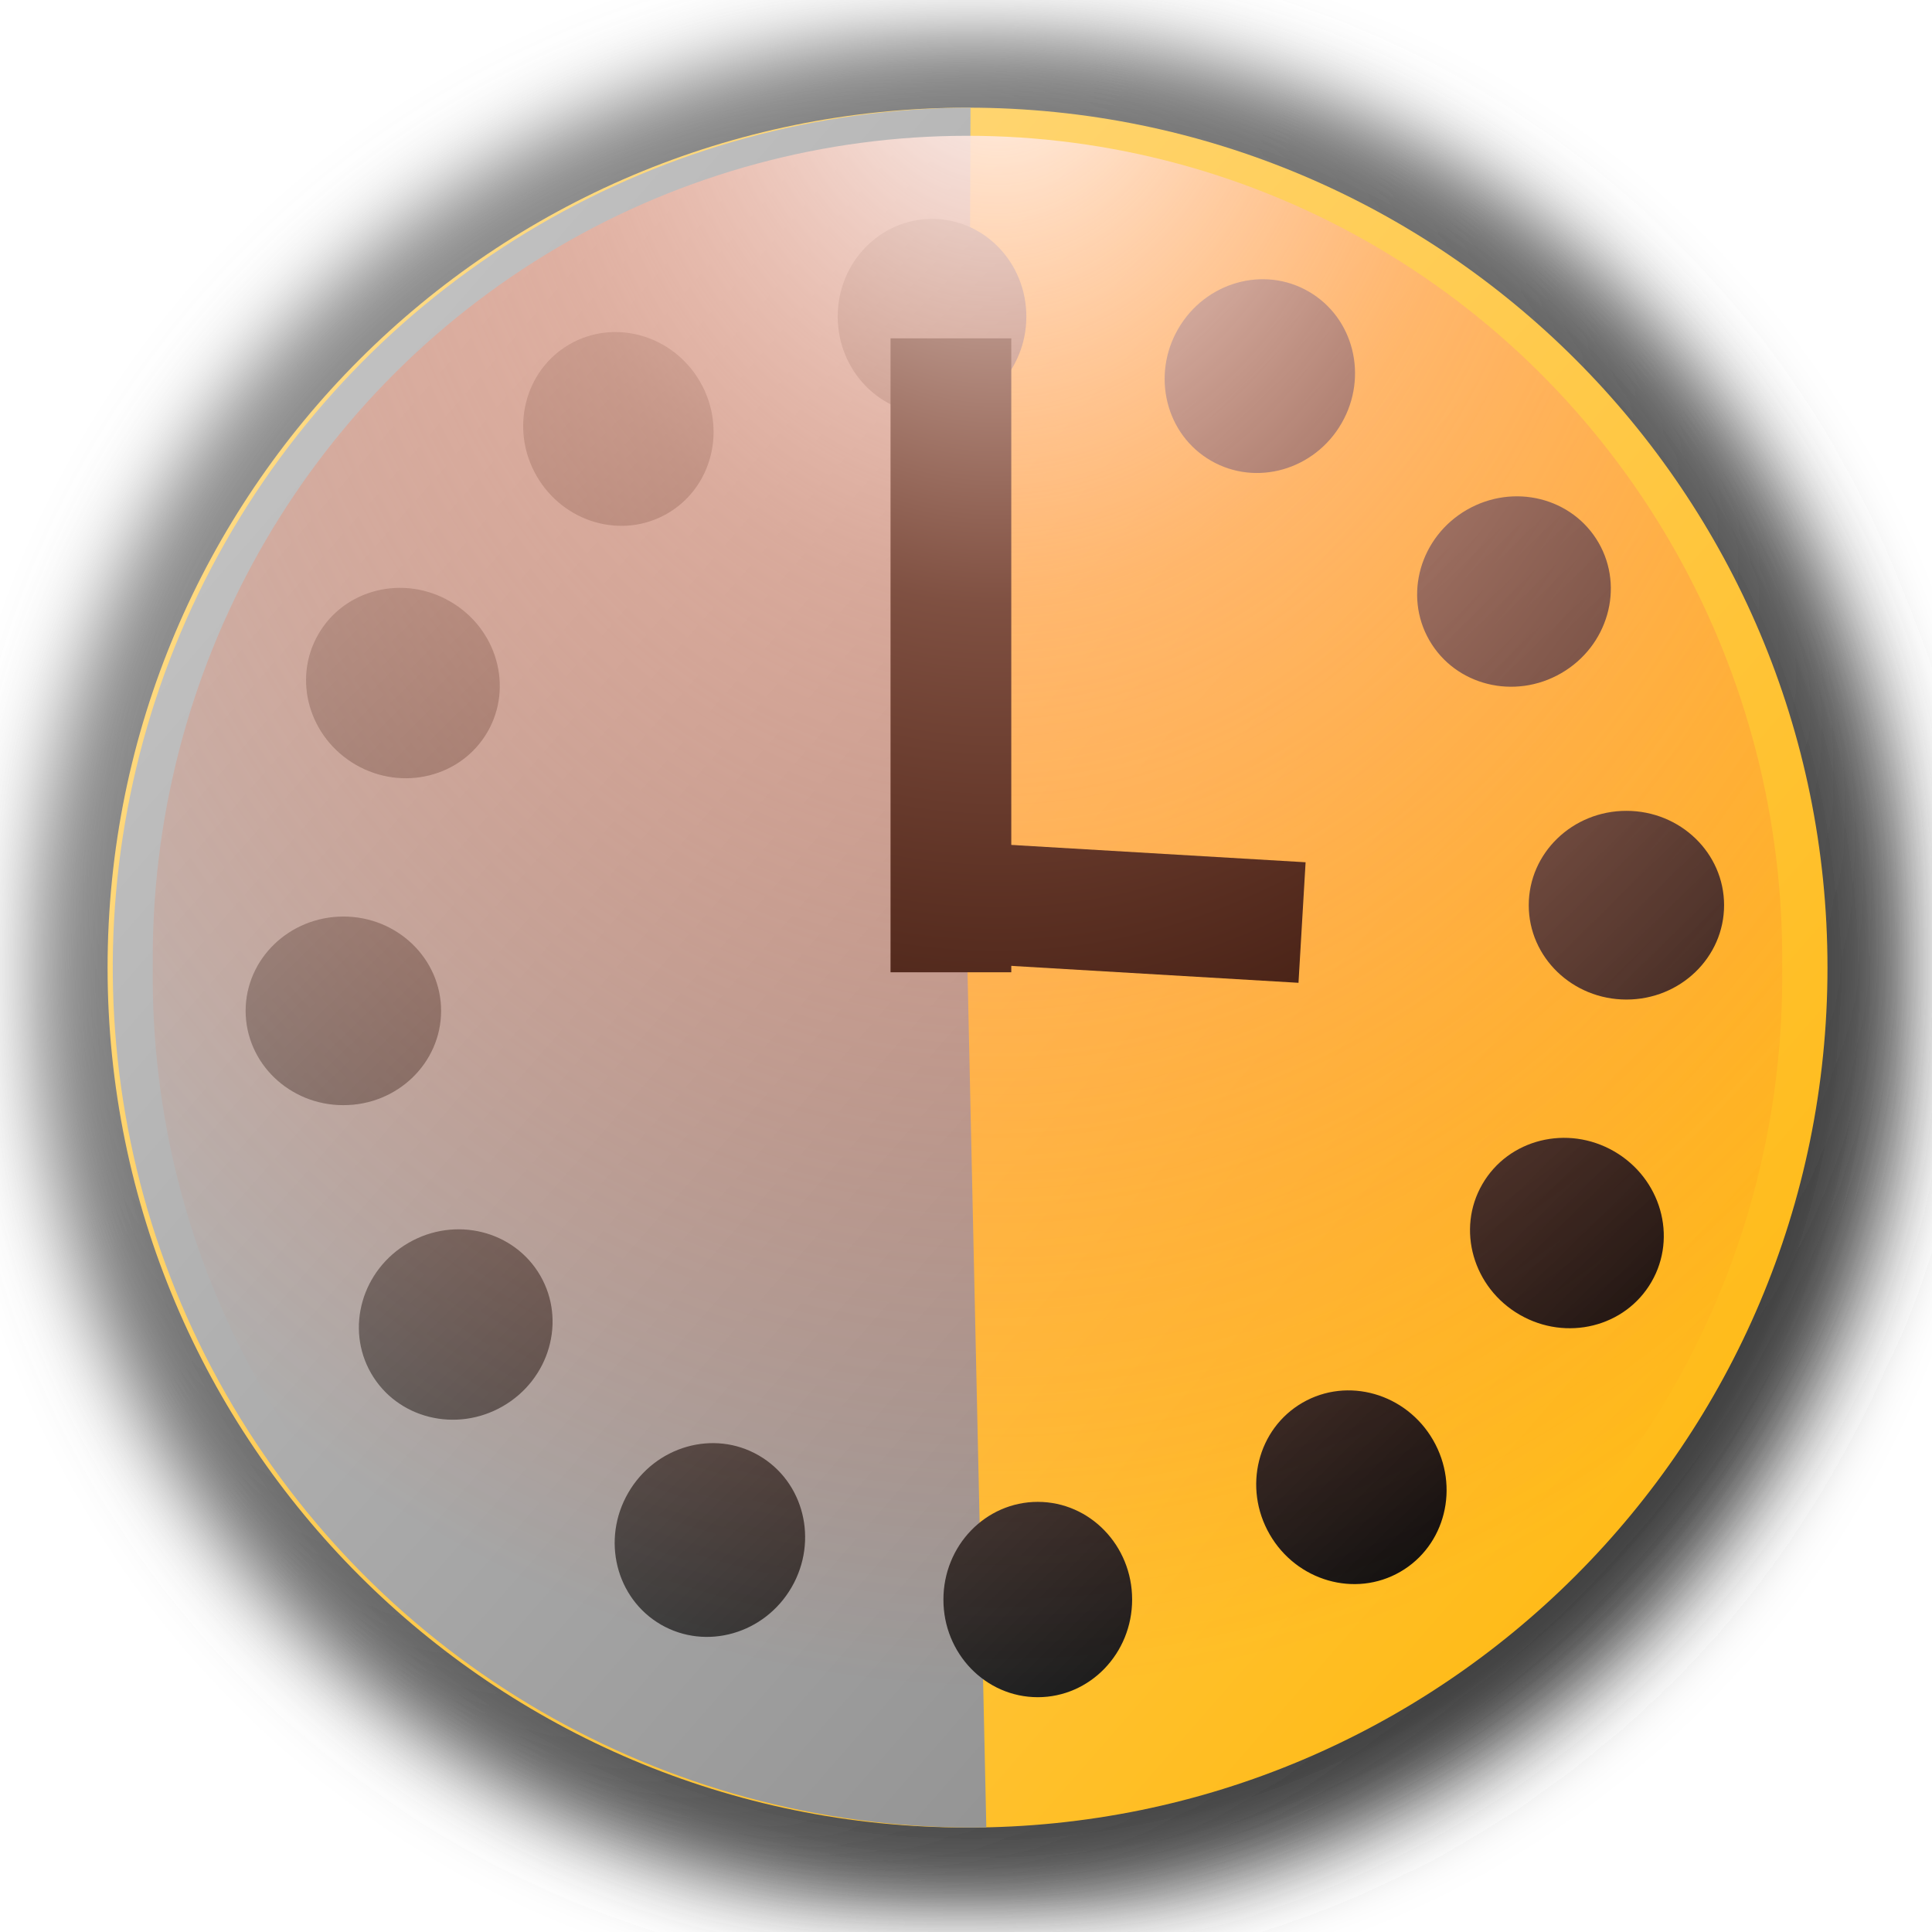
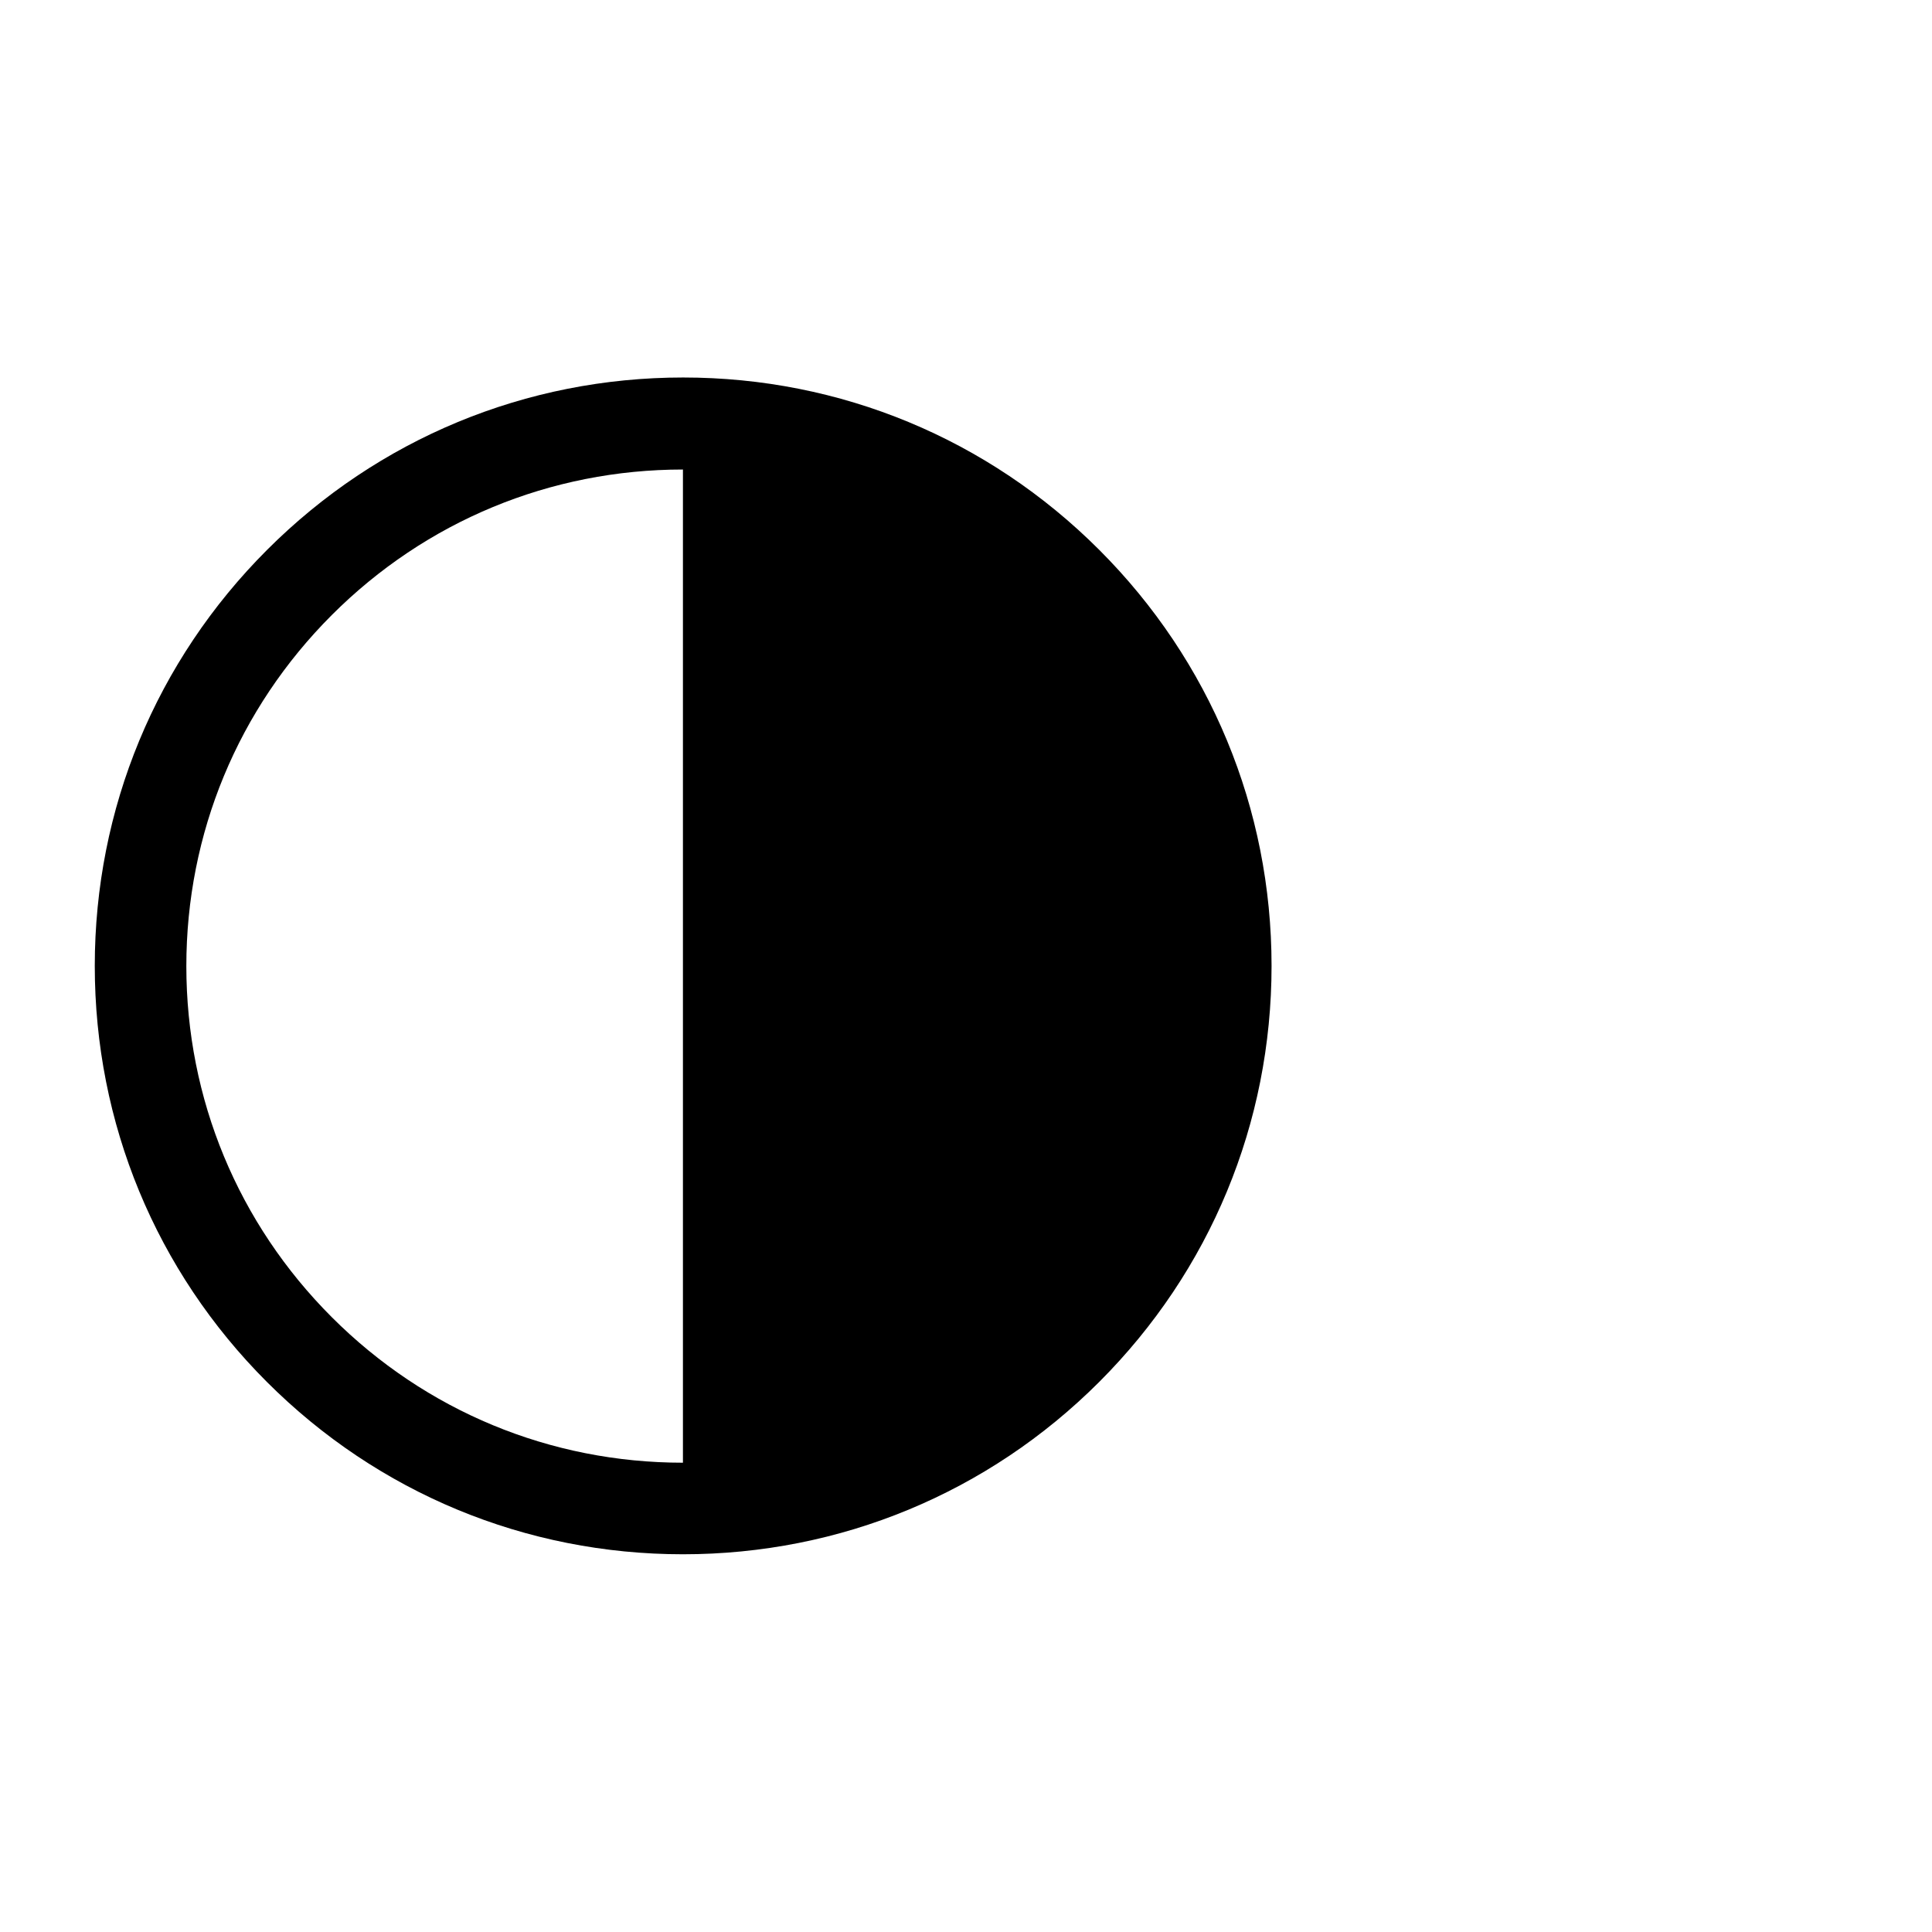
- <svg xmlns="http://www.w3.org/2000/svg" xmlns:xlink="http://www.w3.org/1999/xlink" width="16px" height="16px" id="svg2987" version="1.1">
-   <defs id="defs2989">
-     <linearGradient id="linearGradient4465">
-       <stop id="stop4467" offset="0" style="stop-color:#c1c1c1;stop-opacity:1;" />
-       <stop id="stop4469" offset="1" style="stop-color:#8c8c8c;stop-opacity:1;" />
-     </linearGradient>
-     <linearGradient id="linearGradient4424">
-       <stop style="stop-color:#000000;stop-opacity:1;" offset="0" id="stop4426" />
-       <stop style="stop-color:#b3b3b3;stop-opacity:1;" offset="1" id="stop4428" />
-     </linearGradient>
-     <linearGradient id="linearGradient4357">
-       <stop id="stop4359" offset="0" style="stop-color:#ffffff;stop-opacity:1;" />
-       <stop style="stop-color:#ffa184;stop-opacity:0.498;" offset="0.364" id="stop4473" />
-       <stop id="stop4361" offset="1" style="stop-color:#ff440a;stop-opacity:0;" />
-     </linearGradient>
-     <linearGradient id="linearGradient4347">
-       <stop id="stop4349" offset="0" style="stop-color:#909090;stop-opacity:1;" />
-       <stop id="stop4351" offset="1" style="stop-color:#3c3c3c;stop-opacity:1;" />
-     </linearGradient>
-     <linearGradient id="linearGradient3767">
-       <stop style="stop-color:#ffda82;stop-opacity:1;" offset="0" id="stop3769" />
-       <stop style="stop-color:#ffbb19;stop-opacity:1;" offset="1" id="stop3771" />
-     </linearGradient>
-     <linearGradient xlink:href="#linearGradient4347" id="linearGradient3779" x1="2.225" y1="2.83" x2="14.039" y2="13.172" gradientUnits="userSpaceOnUse" />
-     <filter id="filter4339">
-       <feGaussianBlur stdDeviation="0.324" id="feGaussianBlur4341" />
-     </filter>
-     <linearGradient xlink:href="#linearGradient3767" id="linearGradient4345" gradientUnits="userSpaceOnUse" x1="2.225" y1="2.83" x2="14.039" y2="13.172" />
-     <linearGradient xlink:href="#linearGradient4424" id="linearGradient4430" x1="10.74" y1="16.149" x2="6.306" y2="-1.28" gradientUnits="userSpaceOnUse" />
-     <radialGradient xlink:href="#linearGradient4357" id="radialGradient4440" gradientUnits="userSpaceOnUse" gradientTransform="matrix(1.571298,0.01074232,-0.01353758,1.980168,-4.565548,-0.6835587)" cx="8.198" cy="-0.08" fx="8.198" fy="-0.08" r="7.778" />
-     <linearGradient xlink:href="#linearGradient4465" id="linearGradient4471" gradientUnits="userSpaceOnUse" x1="2.225" y1="2.83" x2="14.039" y2="13.172" />
-   </defs>
-   <g id="layer4" style="display:inline">
-     <path style="fill:url(#linearGradient3779);fill-opacity:1;stroke:none;display:inline;filter:url(#filter4339)" id="path2997" d="m 15.822,8.133 a 7.778,7.778 0 1 1 -15.556,0 7.778,7.778 0 1 1 15.556,0 z" transform="translate(0,-0.08838835)" />
+ <svg xmlns="http://www.w3.org/2000/svg" version="1.1" id="Ebene_1" x="0px" y="0px" viewBox="0 0 841.9 841.9" enable-background="new 0 0 841.9 841.9" xml:space="preserve">
+   <g>
+     <path d="M297.6,677.3c-68.5,0-132.9-26.7-181.3-75.1S41.3,489.4,41.3,420.9s26.7-132.9,75.1-181.3c48.4-48.4,112.8-75.1,181.3-75.1   s132.9,26.7,181.3,75.1c48.4,48.4,75.1,112.8,75.1,181.3s-26.7,132.9-75.1,181.3S366.1,677.3,297.6,677.3z M297.6,204.6   c-57.8,0-112.1,22.5-153,63.4c-40.9,40.9-63.4,95.2-63.4,153c0,57.8,22.5,112.1,63.4,153c40.9,40.9,95.2,63.4,153,63.4   c57.8,0,112.1-22.5,153-63.4c40.9-40.9,63.4-95.2,63.4-153c0-57.8-22.5-112.1-63.4-153C409.8,227.1,355.4,204.6,297.6,204.6z" />
  </g>
-   <g id="layer1" style="display:inline">
-     <path transform="matrix(0.9156293,0,0,0.9156293,0.6473722,0.5665854)" d="m 15.822,8.133 a 7.778,7.778 0 1 1 -15.556,0 7.778,7.778 0 1 1 15.556,0 z" id="path4343" style="fill:url(#linearGradient4345);fill-opacity:1;stroke:none" />
-   </g>
-   <g id="layer5" style="display:inline">
-     <path style="fill:url(#linearGradient4471);fill-opacity:1;stroke:none;display:inline" id="path4462" d="M 8.214,15.91 A 7.778,7.778 0 1 1 8.071,0.355 L 8.043,8.133 z" transform="matrix(0.9156293,0,0,0.9156293,0.6473722,0.5665854)" />
-   </g>
-   <g id="layer2" style="display:inline">
-     <path id="use4309" transform="matrix(0.773237,-0.4464286,0.4464286,0.773237,-1.97159,5.552933)" style="fill:url(#linearGradient4430);fill-opacity:1;stroke:none" d="M 8.875,2.031 C 8.875,2.532 8.483,2.938 8,2.938 7.517,2.938 7.125,2.532 7.125,2.031 7.125,1.531 7.517,1.125 8,1.125 c 0.483,0 0.875,0.406 0.875,0.906 z M 5.848,2.636 C 6.099,3.069 5.962,3.617 5.544,3.858 5.125,4.1 4.583,3.944 4.333,3.511 4.083,3.077 4.219,2.53 4.638,2.289 5.056,2.047 5.598,2.202 5.848,2.636 z M 3.53,4.673 C 3.963,4.923 4.119,5.465 3.877,5.884 3.635,6.302 3.088,6.439 2.655,6.188 2.221,5.938 2.066,5.396 2.307,4.977 2.549,4.559 3.096,4.423 3.53,4.673 z m -0.99,2.923 c 0.501,0 0.906,0.392 0.906,0.875 0,0.483 -0.406,0.875 -0.906,0.875 -0.501,0 -0.906,-0.392 -0.906,-0.875 0,-0.483 0.406,-0.875 0.906,-0.875 z M 3.145,10.623 c 0.433,-0.25 0.981,-0.114 1.222,0.305 0.242,0.419 0.086,0.961 -0.347,1.211 C 3.586,12.389 3.039,12.252 2.797,11.834 2.556,11.415 2.711,10.873 3.145,10.623 z m 2.037,2.319 c 0.25,-0.433 0.792,-0.589 1.211,-0.347 0.419,0.242 0.555,0.789 0.305,1.222 -0.25,0.433 -0.792,0.589 -1.211,0.347 C 5.068,13.922 4.931,13.375 5.182,12.942 z m 2.923,0.99 c 0,-0.501 0.392,-0.906 0.875,-0.906 0.483,0 0.875,0.406 0.875,0.906 0,0.501 -0.392,0.906 -0.875,0.906 -0.483,0 -0.875,-0.406 -0.875,-0.906 z M 11.132,13.327 c -0.25,-0.433 -0.114,-0.981 0.305,-1.222 0.419,-0.242 0.961,-0.086 1.211,0.347 0.25,0.433 0.114,0.981 -0.305,1.222 -0.419,0.242 -0.961,0.086 -1.211,-0.347 z m 2.319,-2.037 c -0.433,-0.25 -0.589,-0.792 -0.347,-1.211 0.242,-0.419 0.789,-0.555 1.222,-0.305 0.433,0.25 0.589,0.792 0.347,1.211 -0.242,0.419 -0.789,0.555 -1.222,0.305 z M 14.44,8.366 c -0.501,0 -0.906,-0.392 -0.906,-0.875 0,-0.483 0.406,-0.875 0.906,-0.875 0.501,0 0.906,0.392 0.906,0.875 0,0.483 -0.406,0.875 -0.906,0.875 z M 13.835,5.34 C 13.402,5.59 12.855,5.454 12.613,5.035 12.371,4.617 12.527,4.074 12.96,3.824 c 0.433,-0.25 0.981,-0.114 1.222,0.305 0.242,0.419 0.086,0.961 -0.347,1.211 z M 11.798,3.021 C 11.548,3.454 11.006,3.61 10.588,3.368 10.169,3.127 10.033,2.579 10.283,2.146 10.533,1.712 11.075,1.557 11.494,1.799 11.912,2.04 12.049,2.587 11.798,3.021 z" />
-     <path style="fill:none;stroke:#000000;stroke-width:1px;stroke-linecap:butt;stroke-linejoin:miter;stroke-opacity:1" d="m 7.875,2.802 0,5.25" id="path4436" />
-     <path style="fill:none;stroke:#000000;stroke-width:1px;stroke-linecap:butt;stroke-linejoin:miter;stroke-opacity:1" d="M 7.778,7.463 10.783,7.64" id="path4438" />
-   </g>
-   <g id="layer3" style="display:inline">
-     <path style="fill:url(#radialGradient4440);fill-opacity:1;stroke:none" id="path4353" d="m 15.412,8.133 a 7.369,7.437 0 1 1 -14.737,0 7.369,7.437 0 1 1 14.737,0 z" transform="matrix(0.9156293,0,0,0.9156293,0.6473722,0.5665854)" />
-   </g>
+   <polygon points="465.2,601.6 534,420.9 478.3,253.4 297.6,184.6 297.6,420.9 297.6,657.3 " />
</svg>
